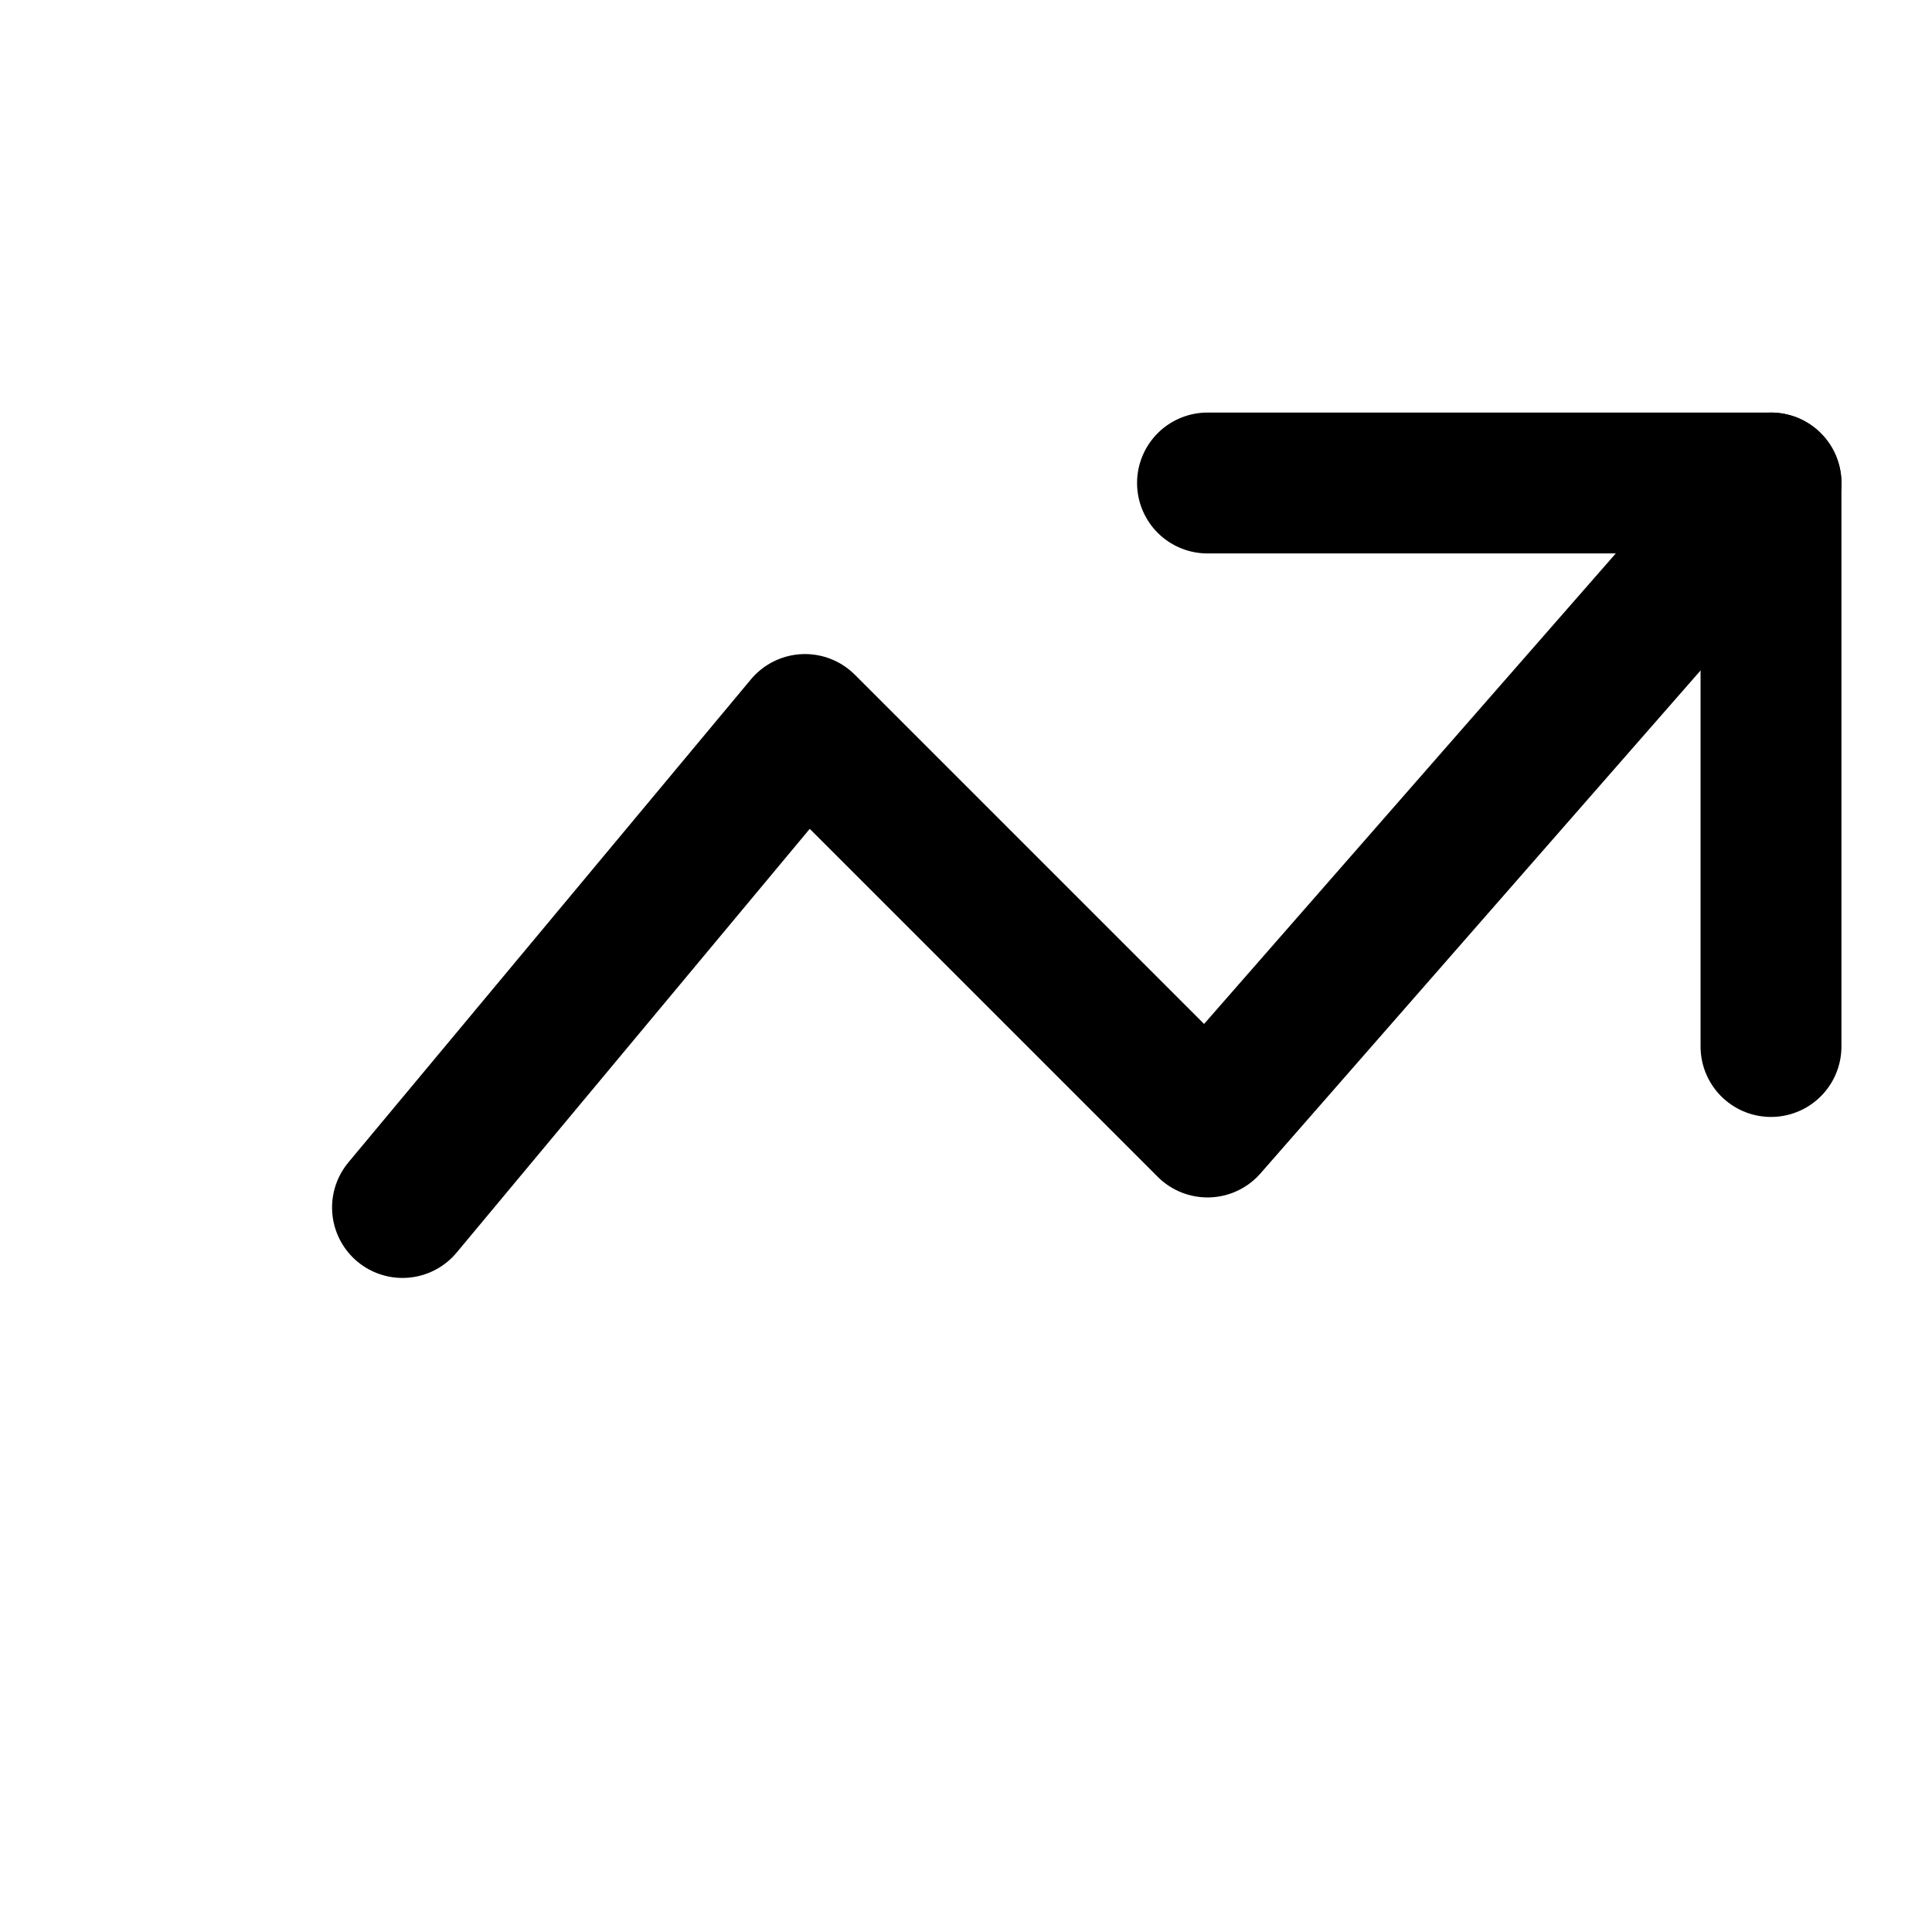
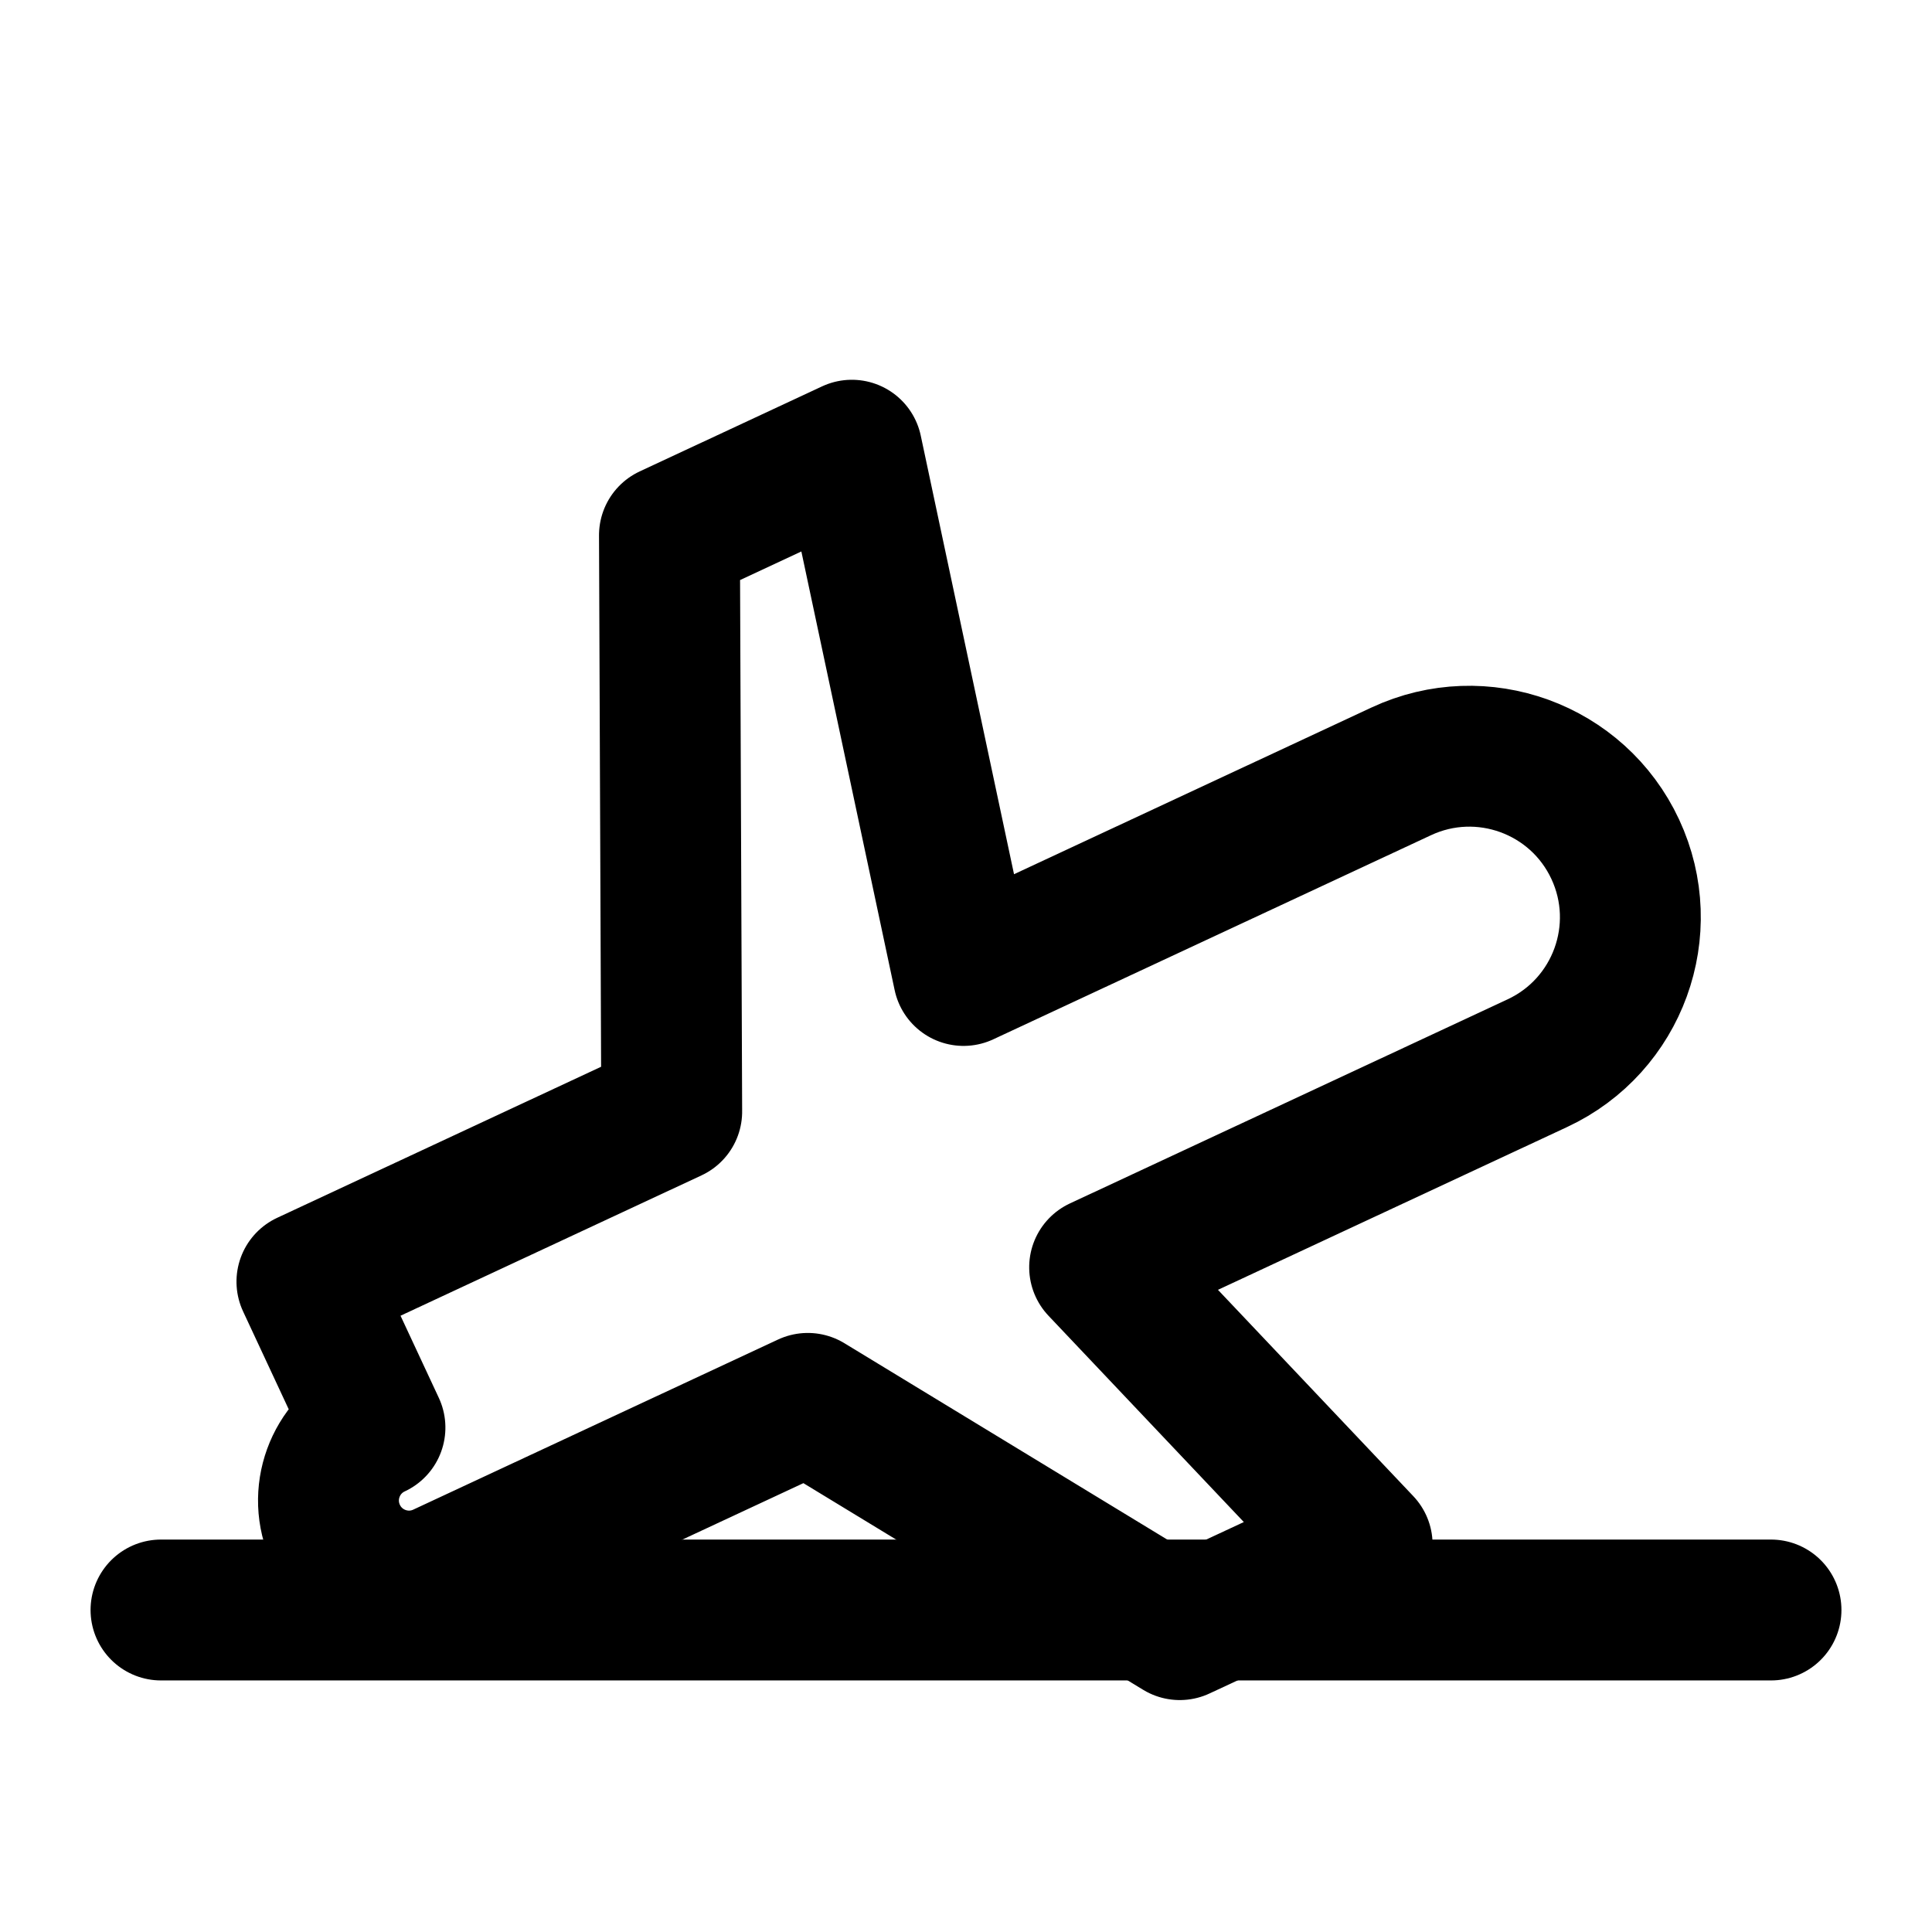
<svg xmlns="http://www.w3.org/2000/svg" width="24" height="24" viewBox="0 0 24 24" fill="none" stroke="currentColor" stroke-width="1.75" stroke-linecap="round" stroke-linejoin="round">
-   <path d="M5 15l5-6 5 5 7-8" />
-   <path d="M15 6h7v7" />
+   <path d="M2 20h20" />
+   <g transform="rotate(-25 12 11)">
+     <path d="M2.5 12h5l3-6.5h2.5l-1.5 6.5h6a2 2 0 0 1 2 2v0a2 2 0 0 1-2 2h-6l1.5 4.5h-2.5l-3-4.5h-5a1 1 0 0 1-1-1v0a1 1 0 0 1 1-1z" />
+   </g>
</svg>
